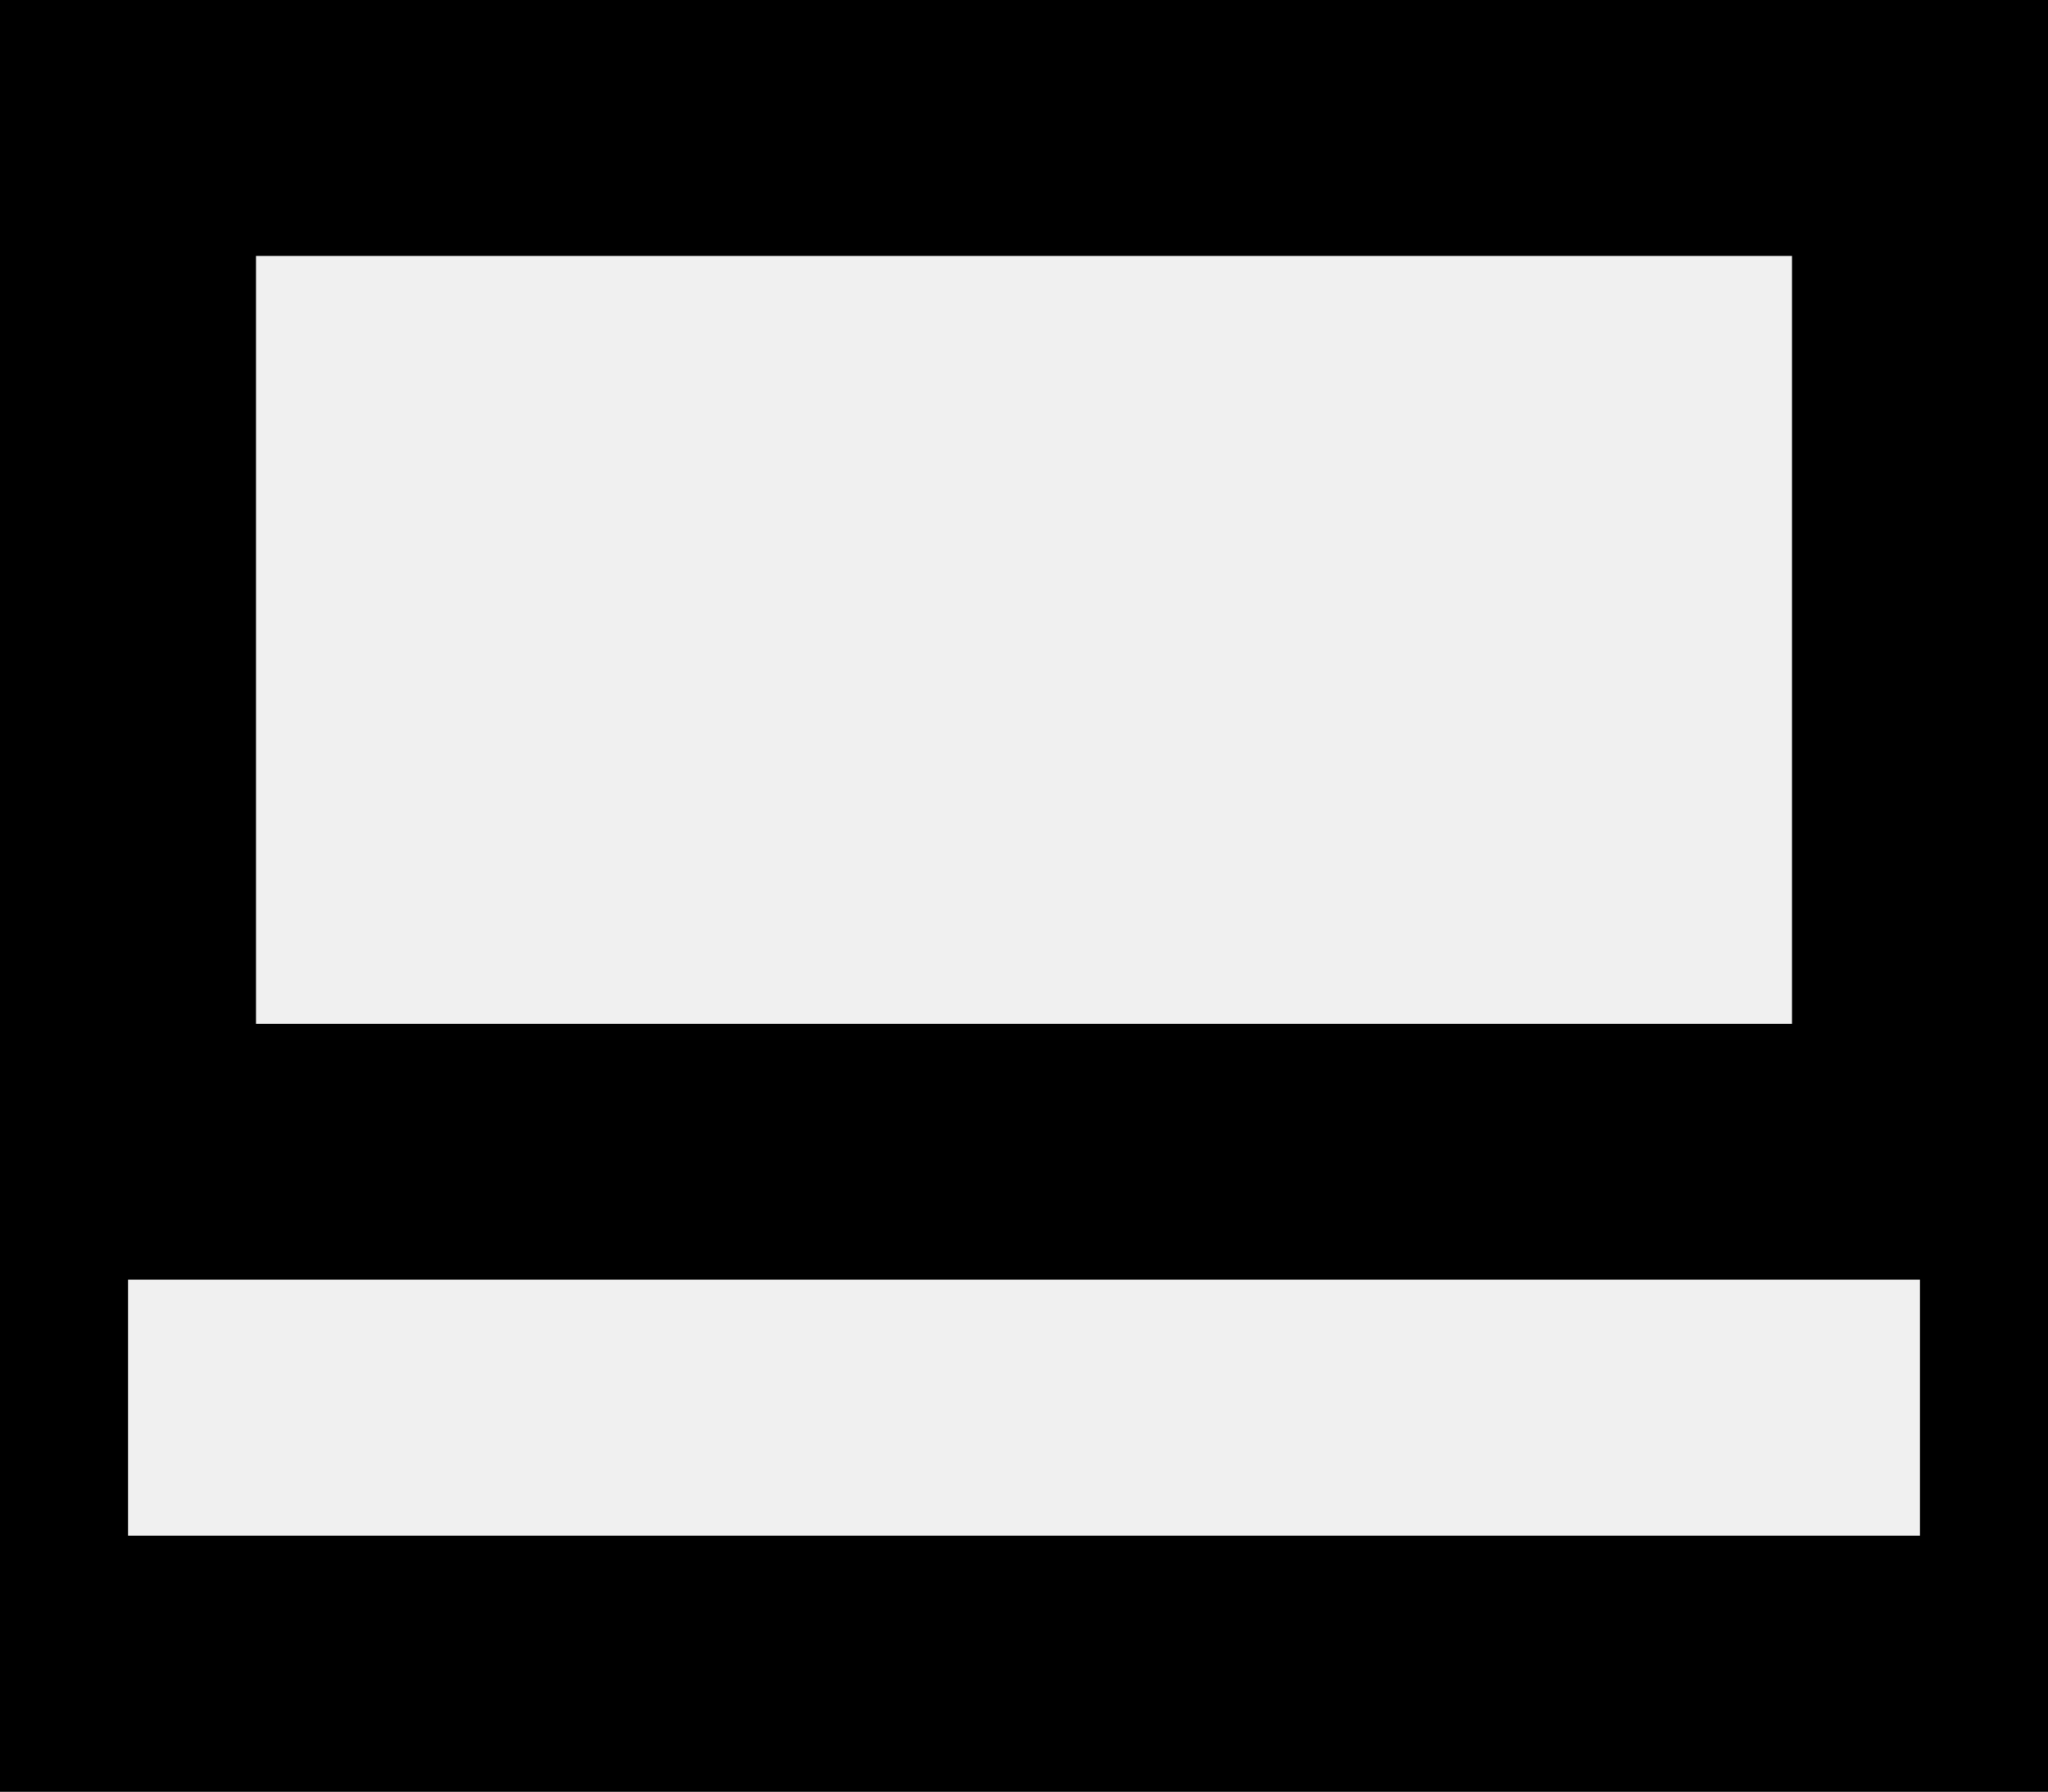
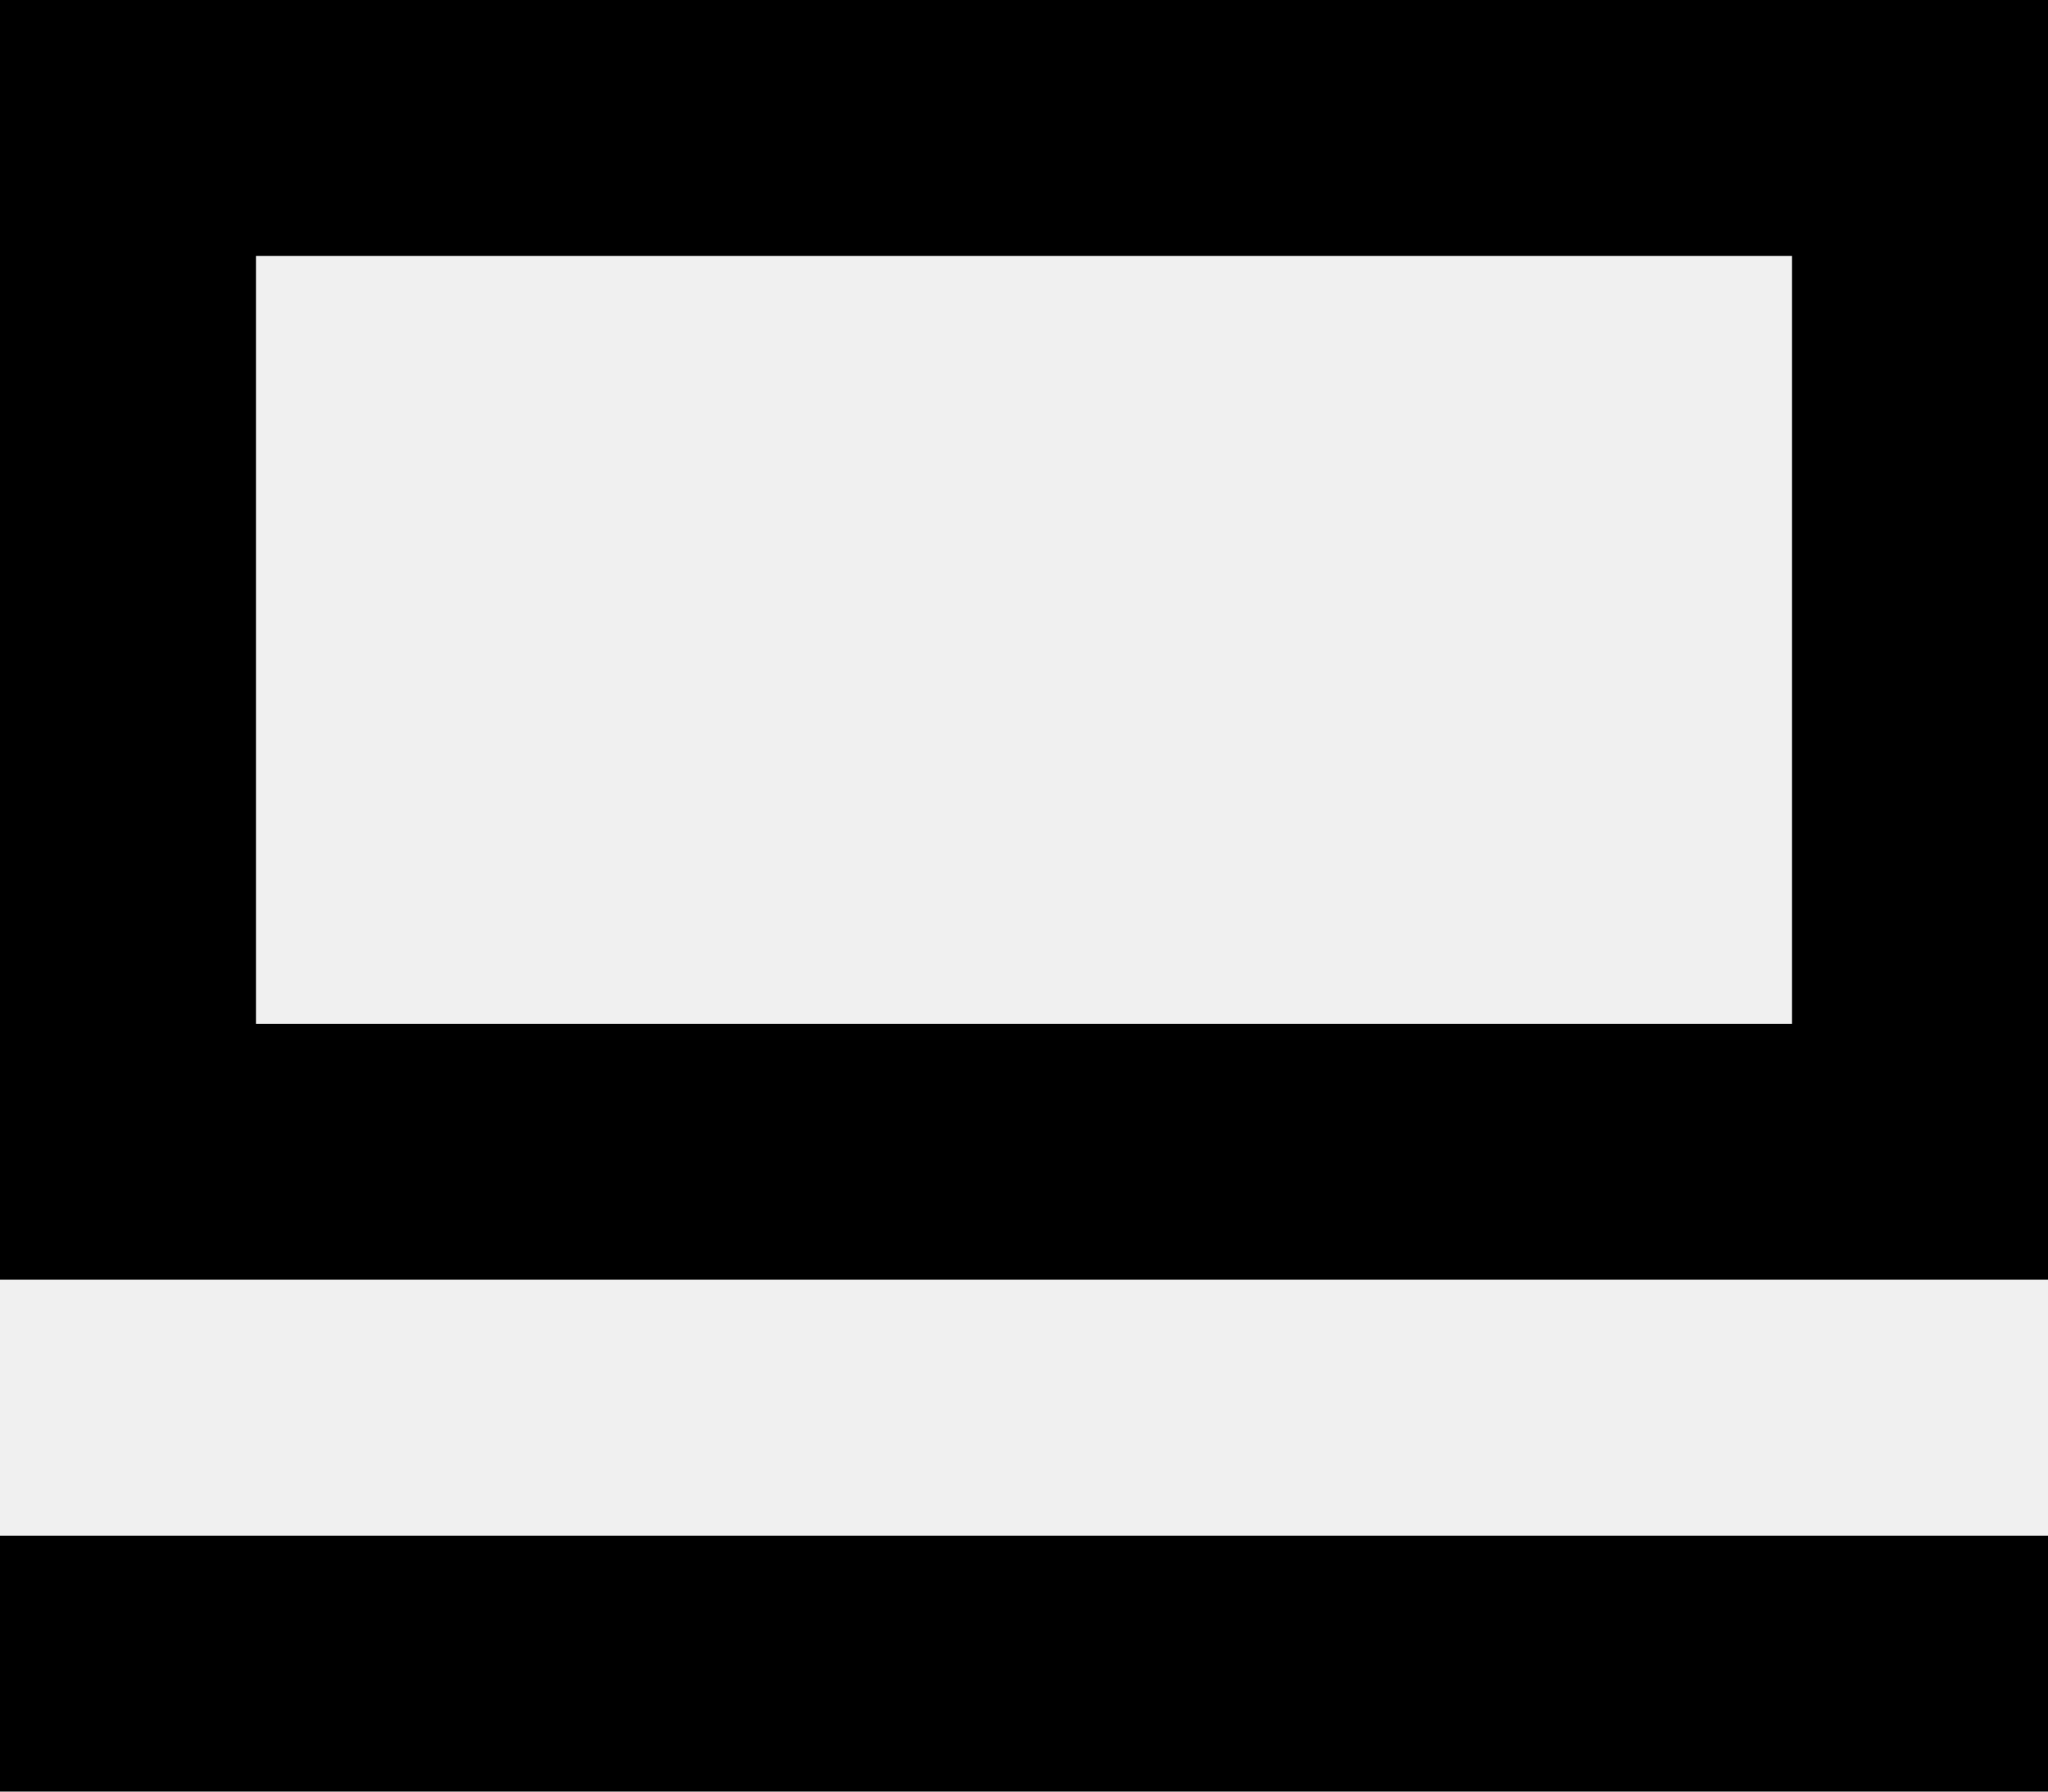
<svg xmlns="http://www.w3.org/2000/svg" width="16" height="14" viewBox="0 0 16 14" fill="none">
-   <g clip-path="url(#clip0_53701_131)">
-     <path d="M16 12H0V14H16V12Z" fill="black" />
-     <path d="M14 2V8H2V2H14ZM16 0H0V10H16V0Z" fill="black" />
-   </g>
-   <rect x="0.5" y="0.5" width="15" height="13" stroke="black" />
-   <defs>
-     <clipPath id="clip0_53701_131">
-       <rect width="16" height="14" fill="white" />
-     </clipPath>
-   </defs>
+   <path d="M16 12H0V14H16V12Z" fill="black" />
+   <path d="M14 2V8H2V2H14ZM16 0H0V10H16V0Z" fill="black" />
</svg>
